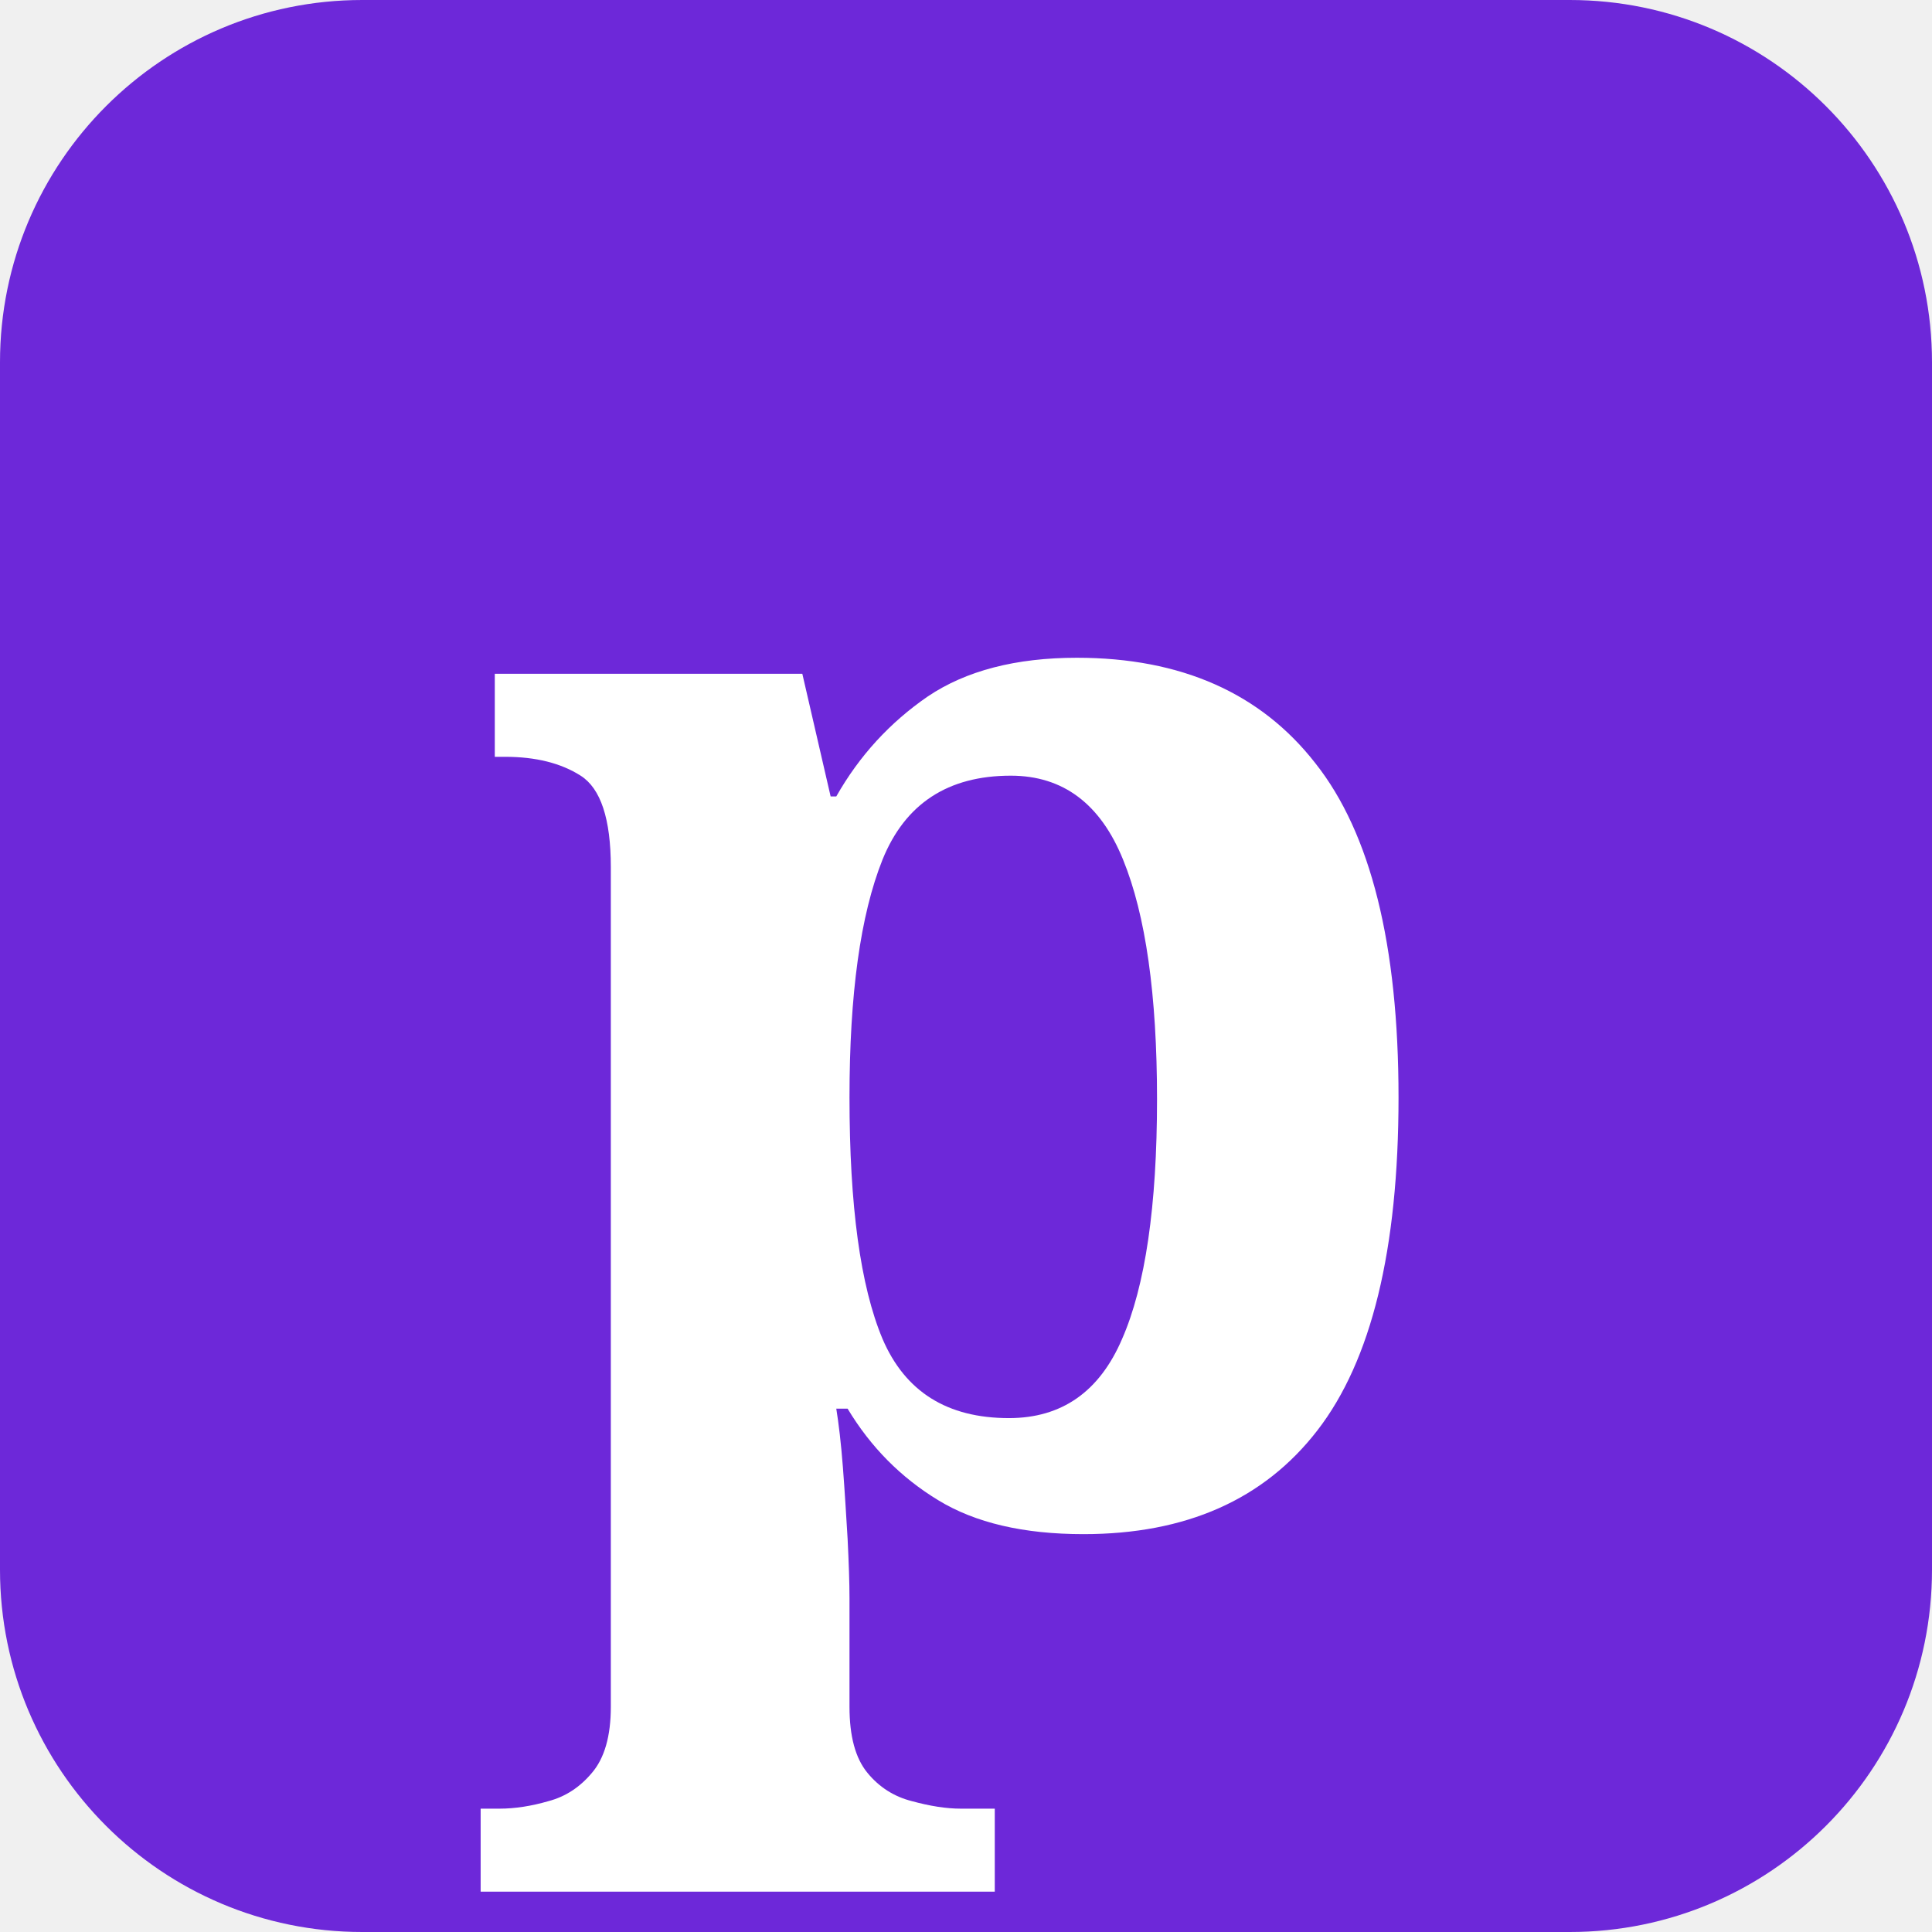
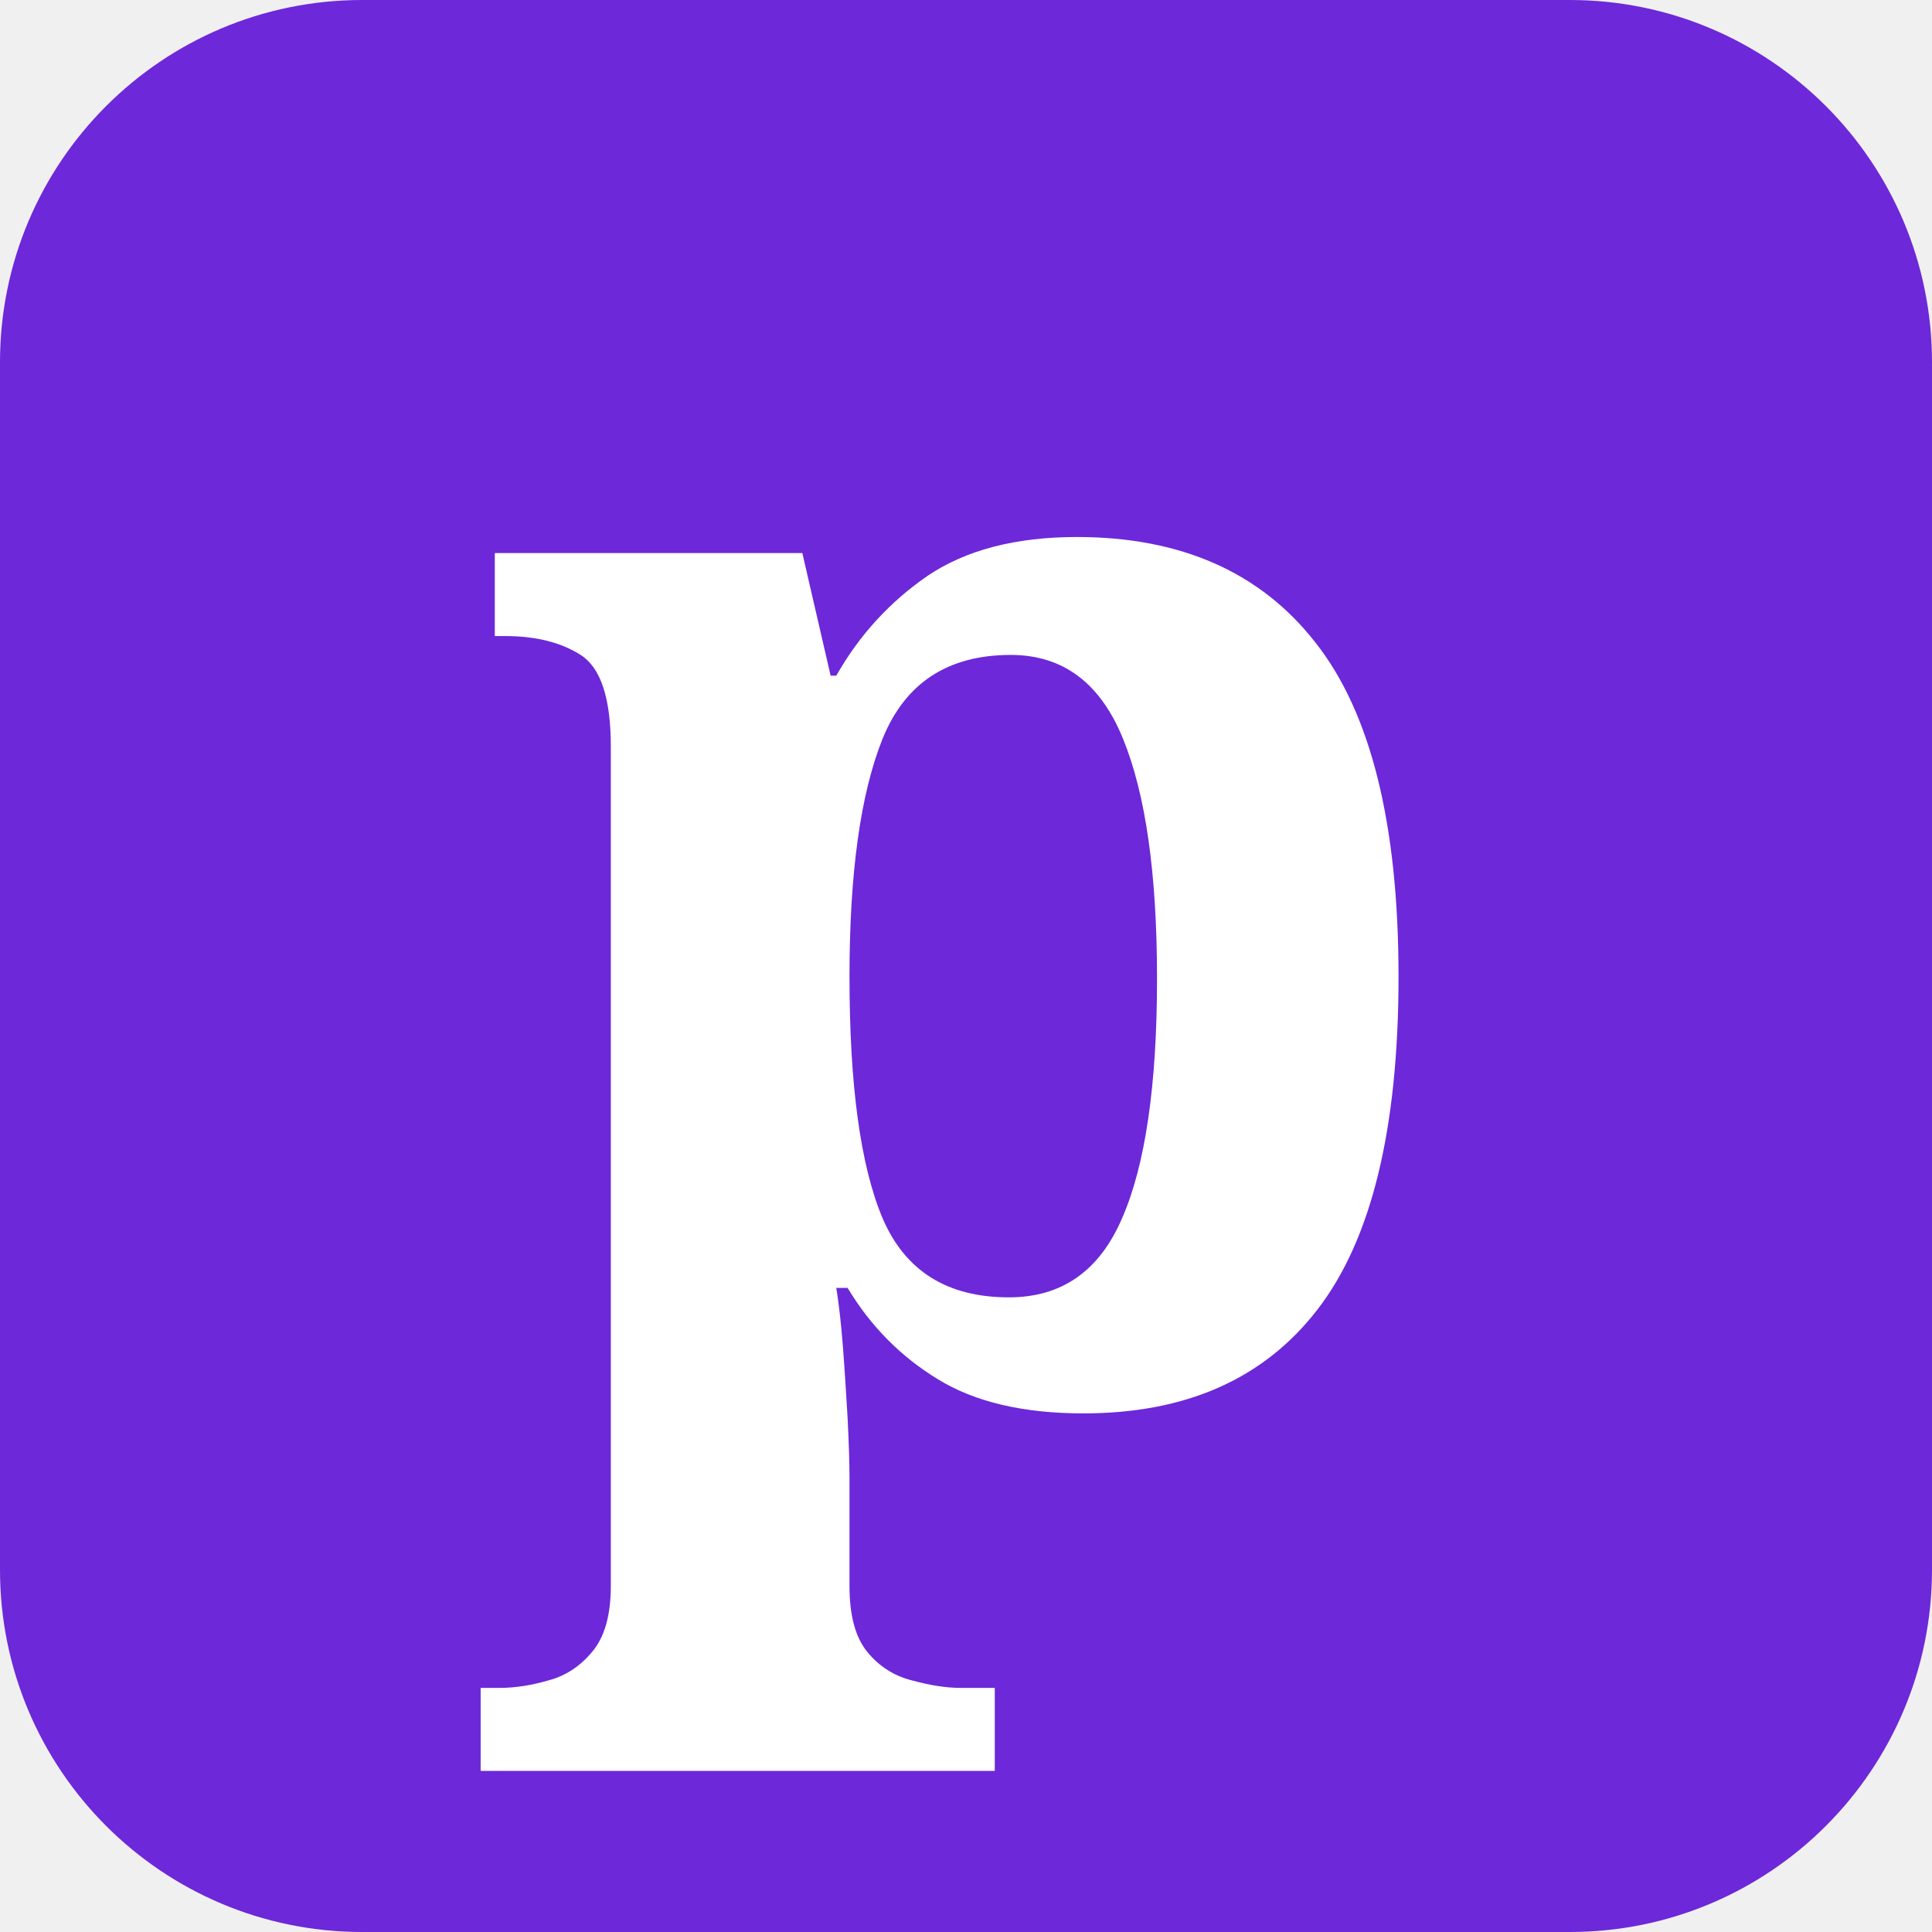
<svg xmlns="http://www.w3.org/2000/svg" width="32" height="32" viewBox="0 0 32 32">
  <rect width="32" height="32" rx="6" fill="#6d28d9" />
-   <text x="50%" y="50%" text-anchor="middle" dy=".35em" font-family="Georgia, serif" font-size="26" font-weight="bold" fill="white">p</text>
+   <text x="50%" y="14" text-anchor="middle" dy=".35em" font-family="Georgia, serif" font-size="26" font-weight="bold" fill="white">p</text>
</svg>
